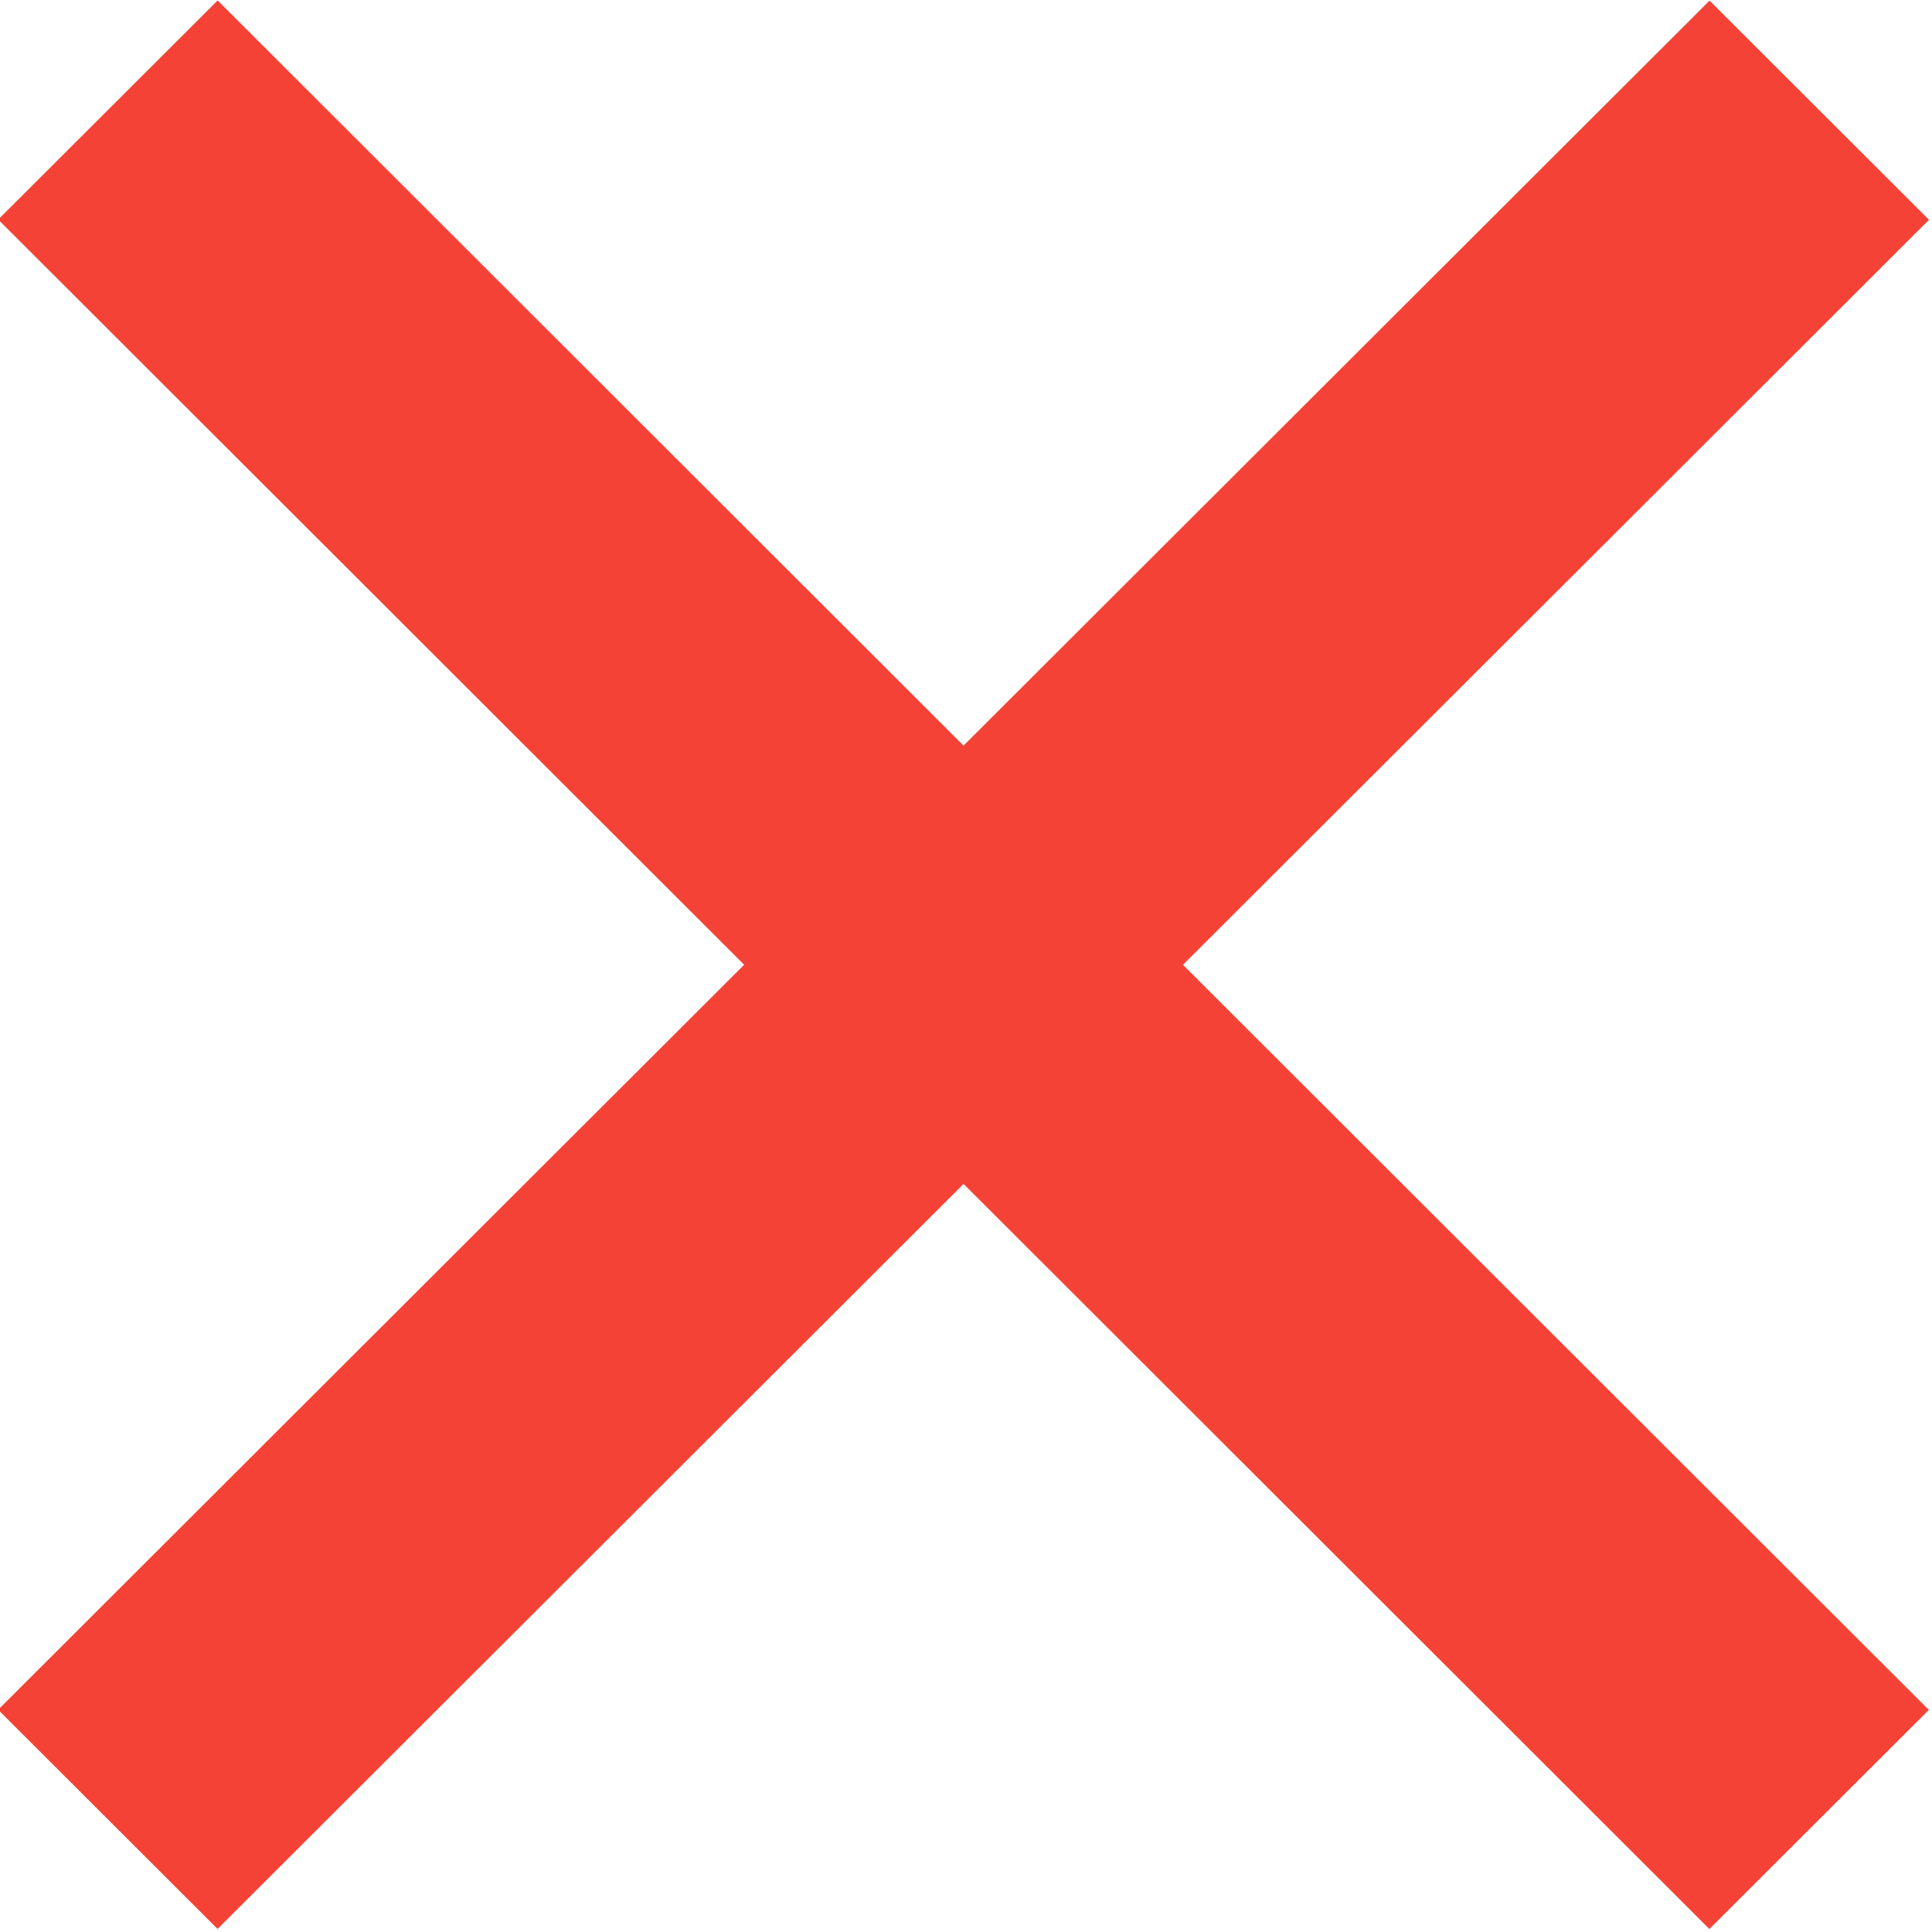
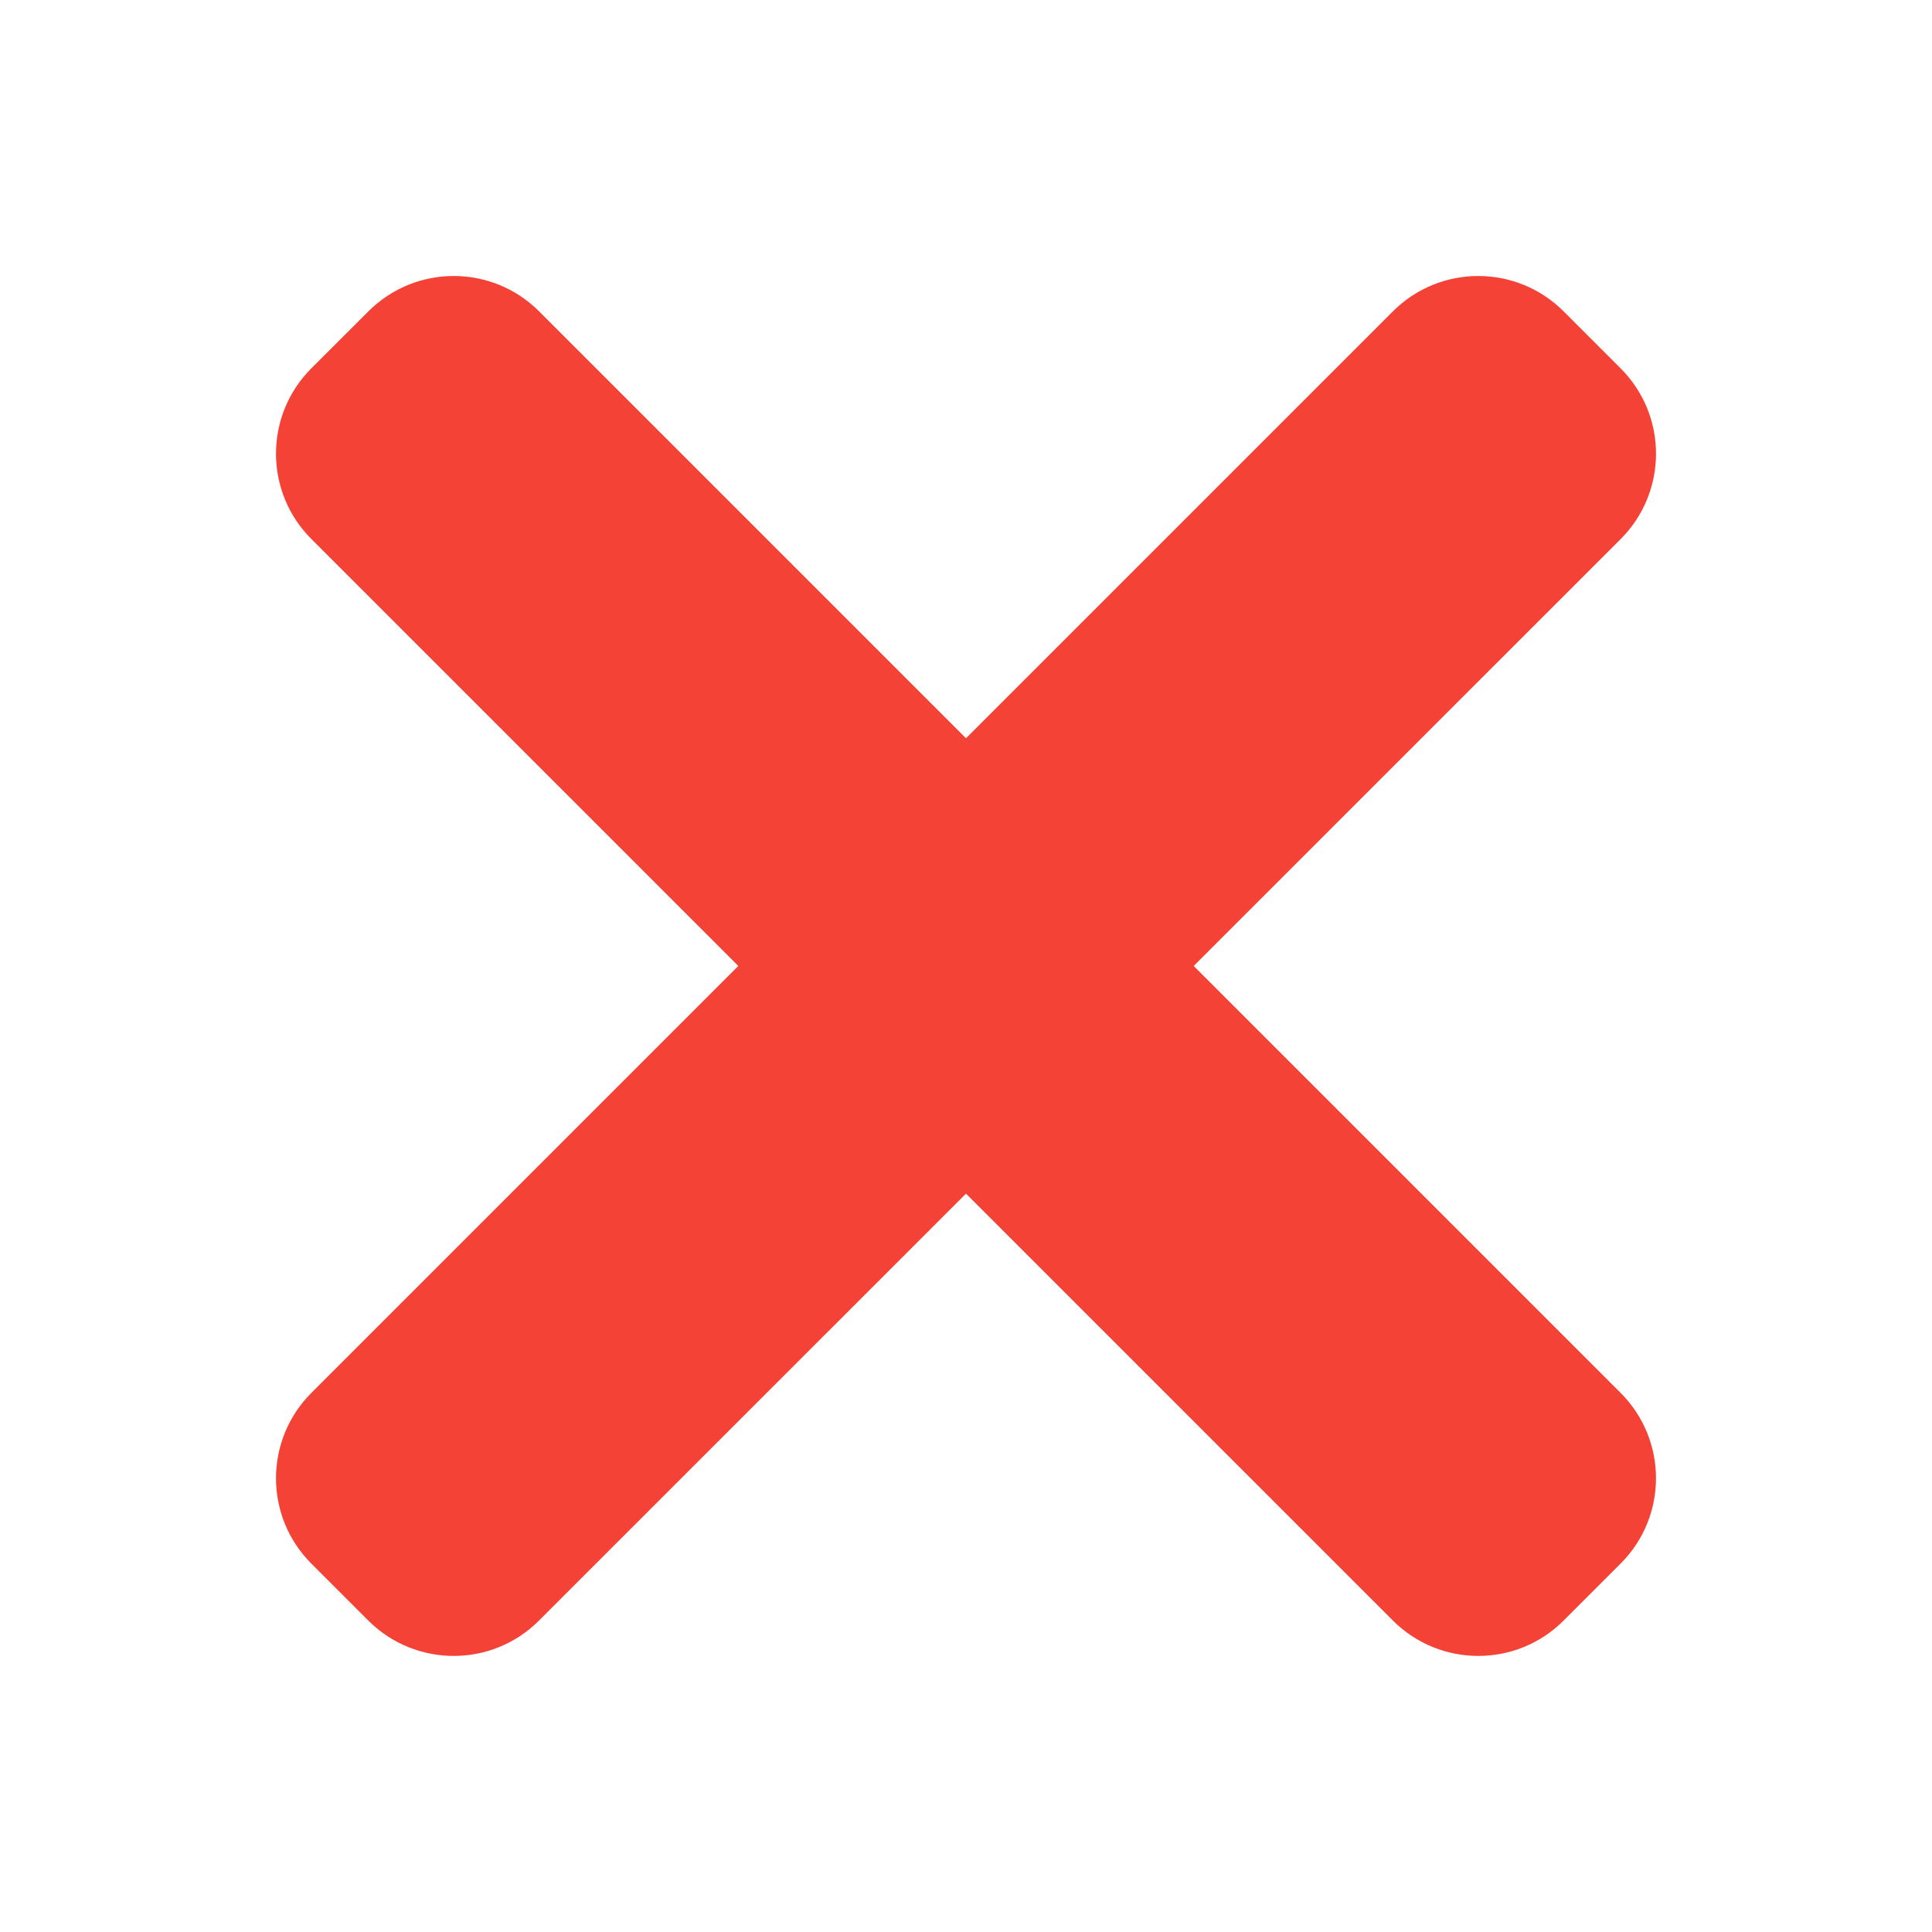
- <svg xmlns="http://www.w3.org/2000/svg" width="100%" height="100%" viewBox="0 0 6667 6667" version="1.1" xml:space="preserve" style="fill-rule:evenodd;clip-rule:evenodd;stroke-linejoin:round;stroke-miterlimit:2;">
-   <path d="M5899.29,2.12l757.274,756.327l-5905.76,5897.97l-757.274,-756.328l5905.76,-5897.97Z" style="fill:#f44336;fill-rule:nonzero;" />
-   <path d="M6656.01,5900.61l-757.241,756.057l-5904.98,-5899.05l757.241,-756.057l5904.98,5899.05Z" style="fill:#f44336;fill-rule:nonzero;" />
+ <svg xmlns="http://www.w3.org/2000/svg" viewBox="0 0 24 24" width="1600px" height="1600px">
+   <g fill="#f44336">
+     <path d="m20.132 17.303-13.435-13.435c-.586-.586-1.536-.586-2.121 0l-.708.707c-.586.586-.586 1.536 0 2.121l13.435 13.435c.586.586 1.536.586 2.121 0l.707-.707c.587-.585.587-1.535.001-2.121z" />
+     <path d="m17.303 3.868-13.435 13.435c-.586.586-.586 1.536 0 2.121l.707.707c.586.586 1.536.586 2.121 0l13.436-13.434c.586-.586.586-1.536 0-2.121l-.707-.707c-.586-.587-1.536-.587-2.122-.001z" />
+   </g>
</svg>
